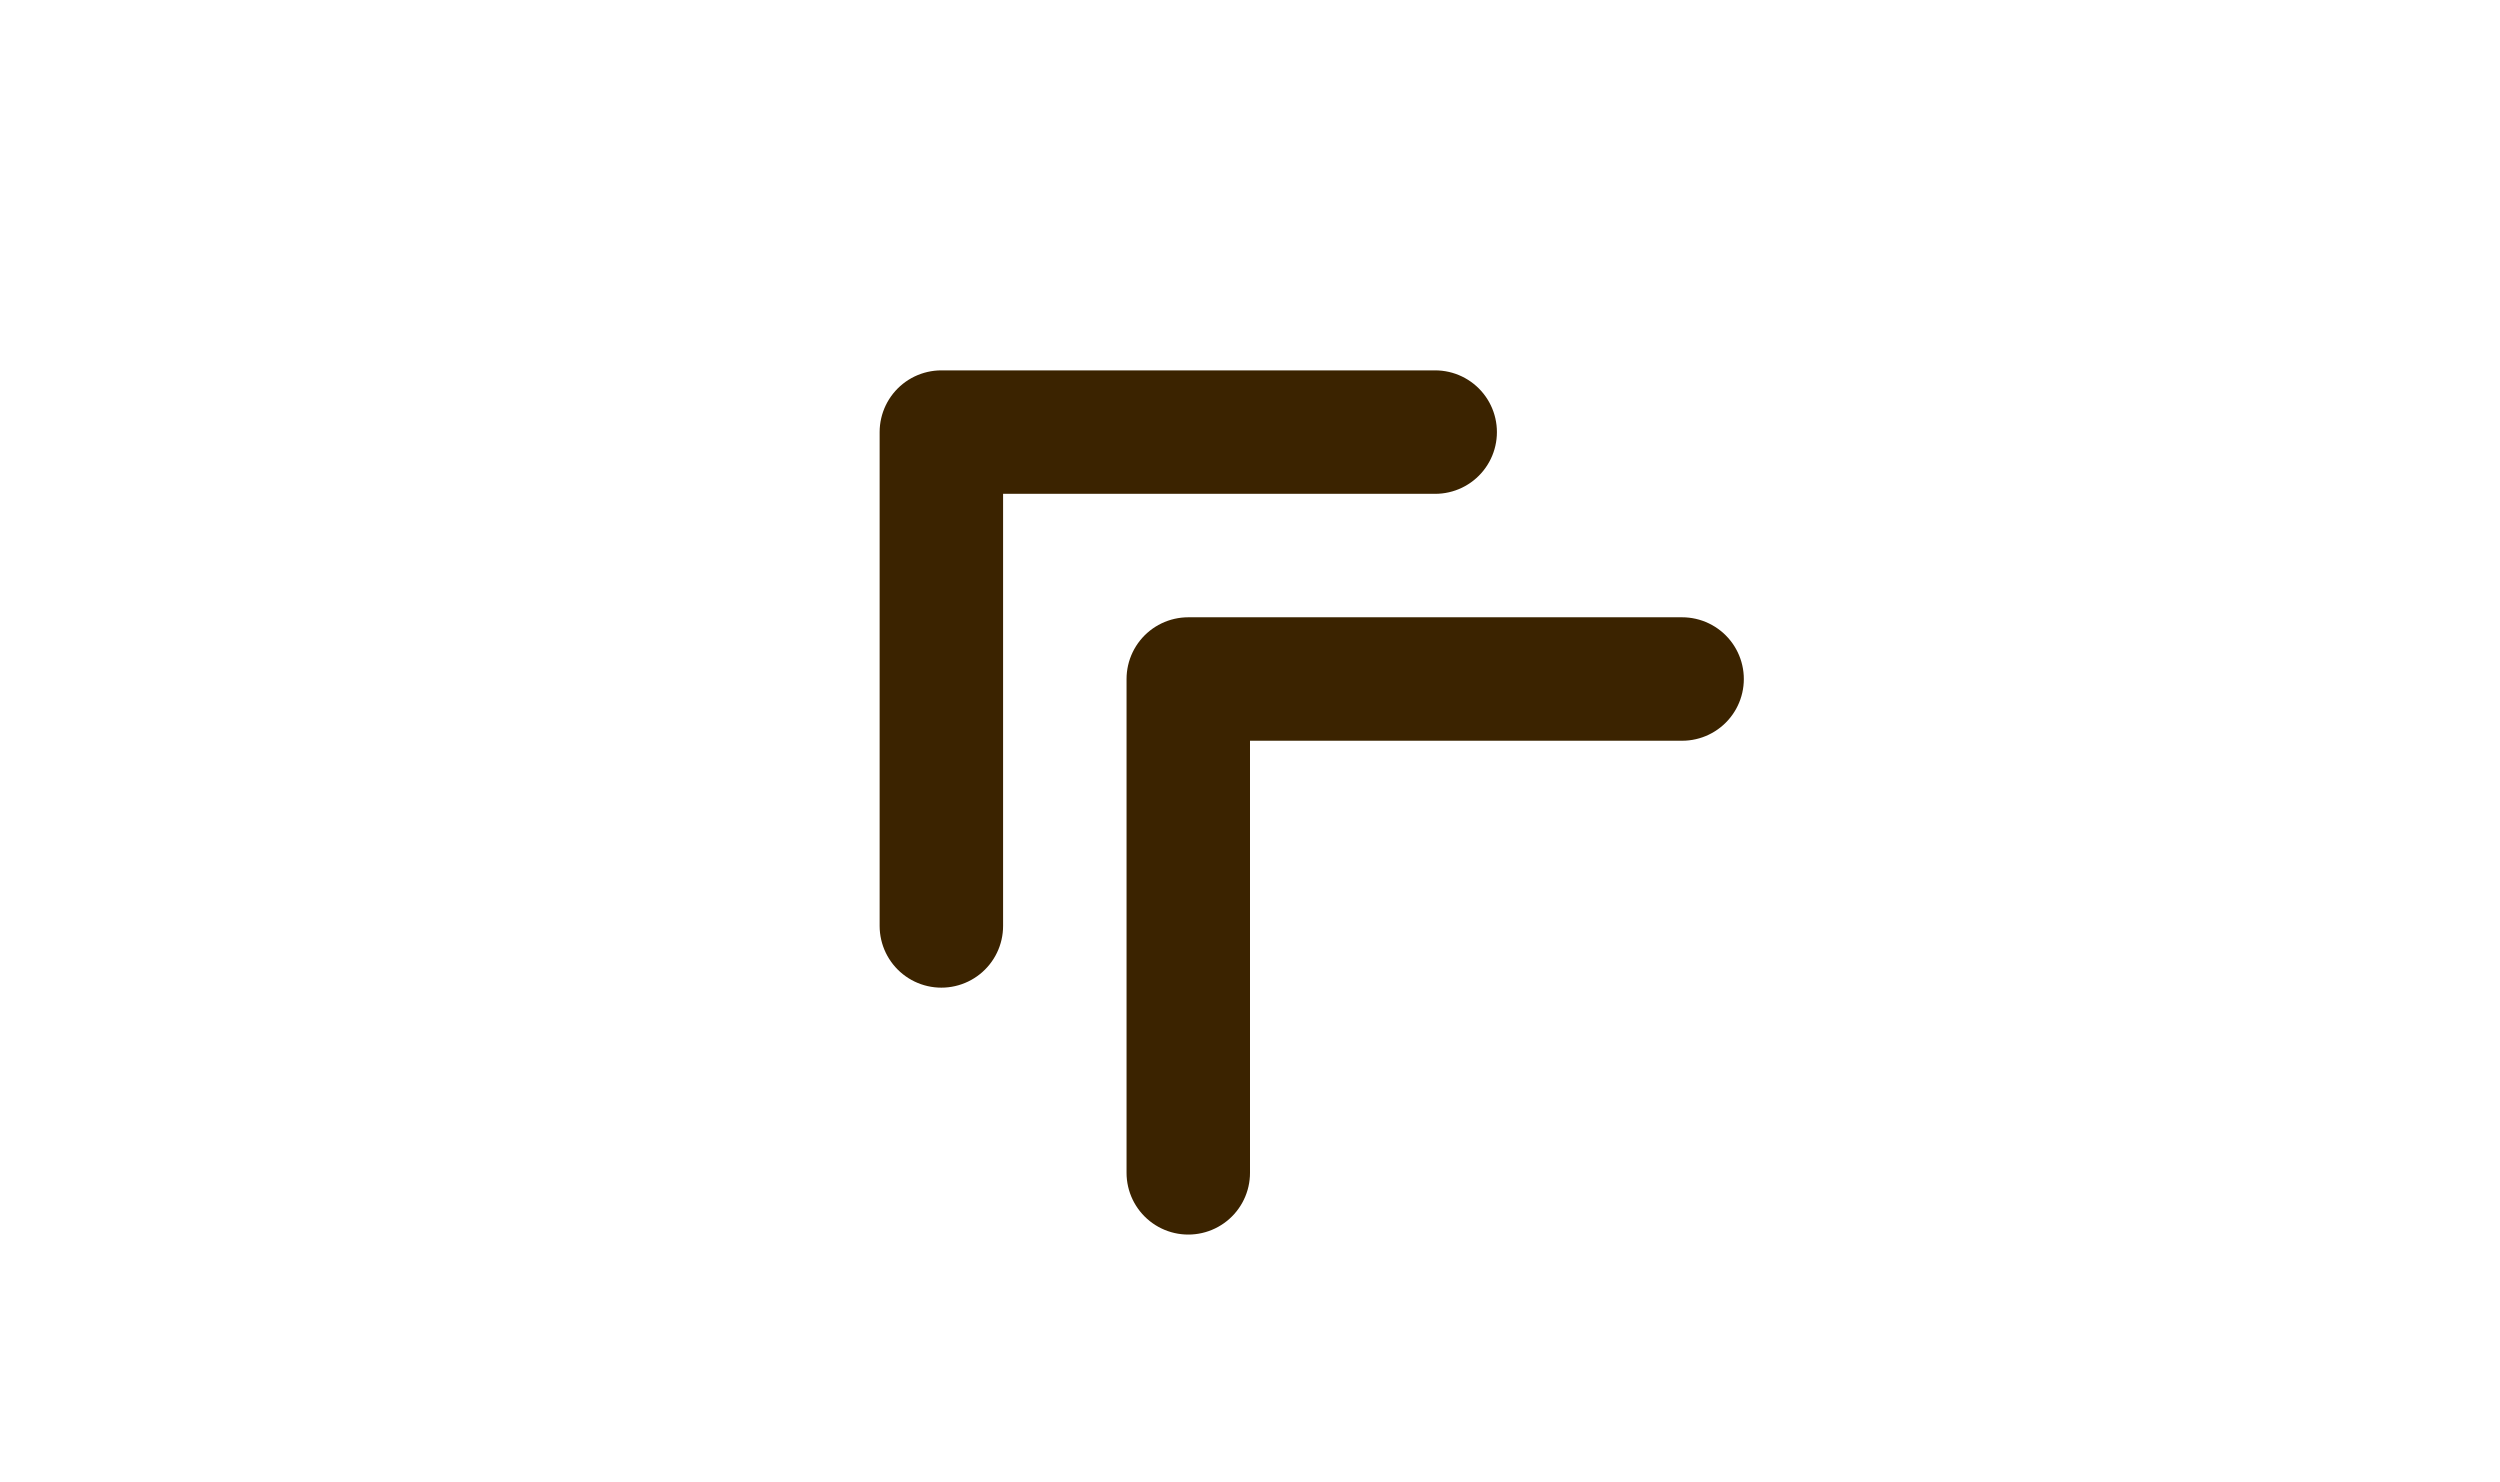
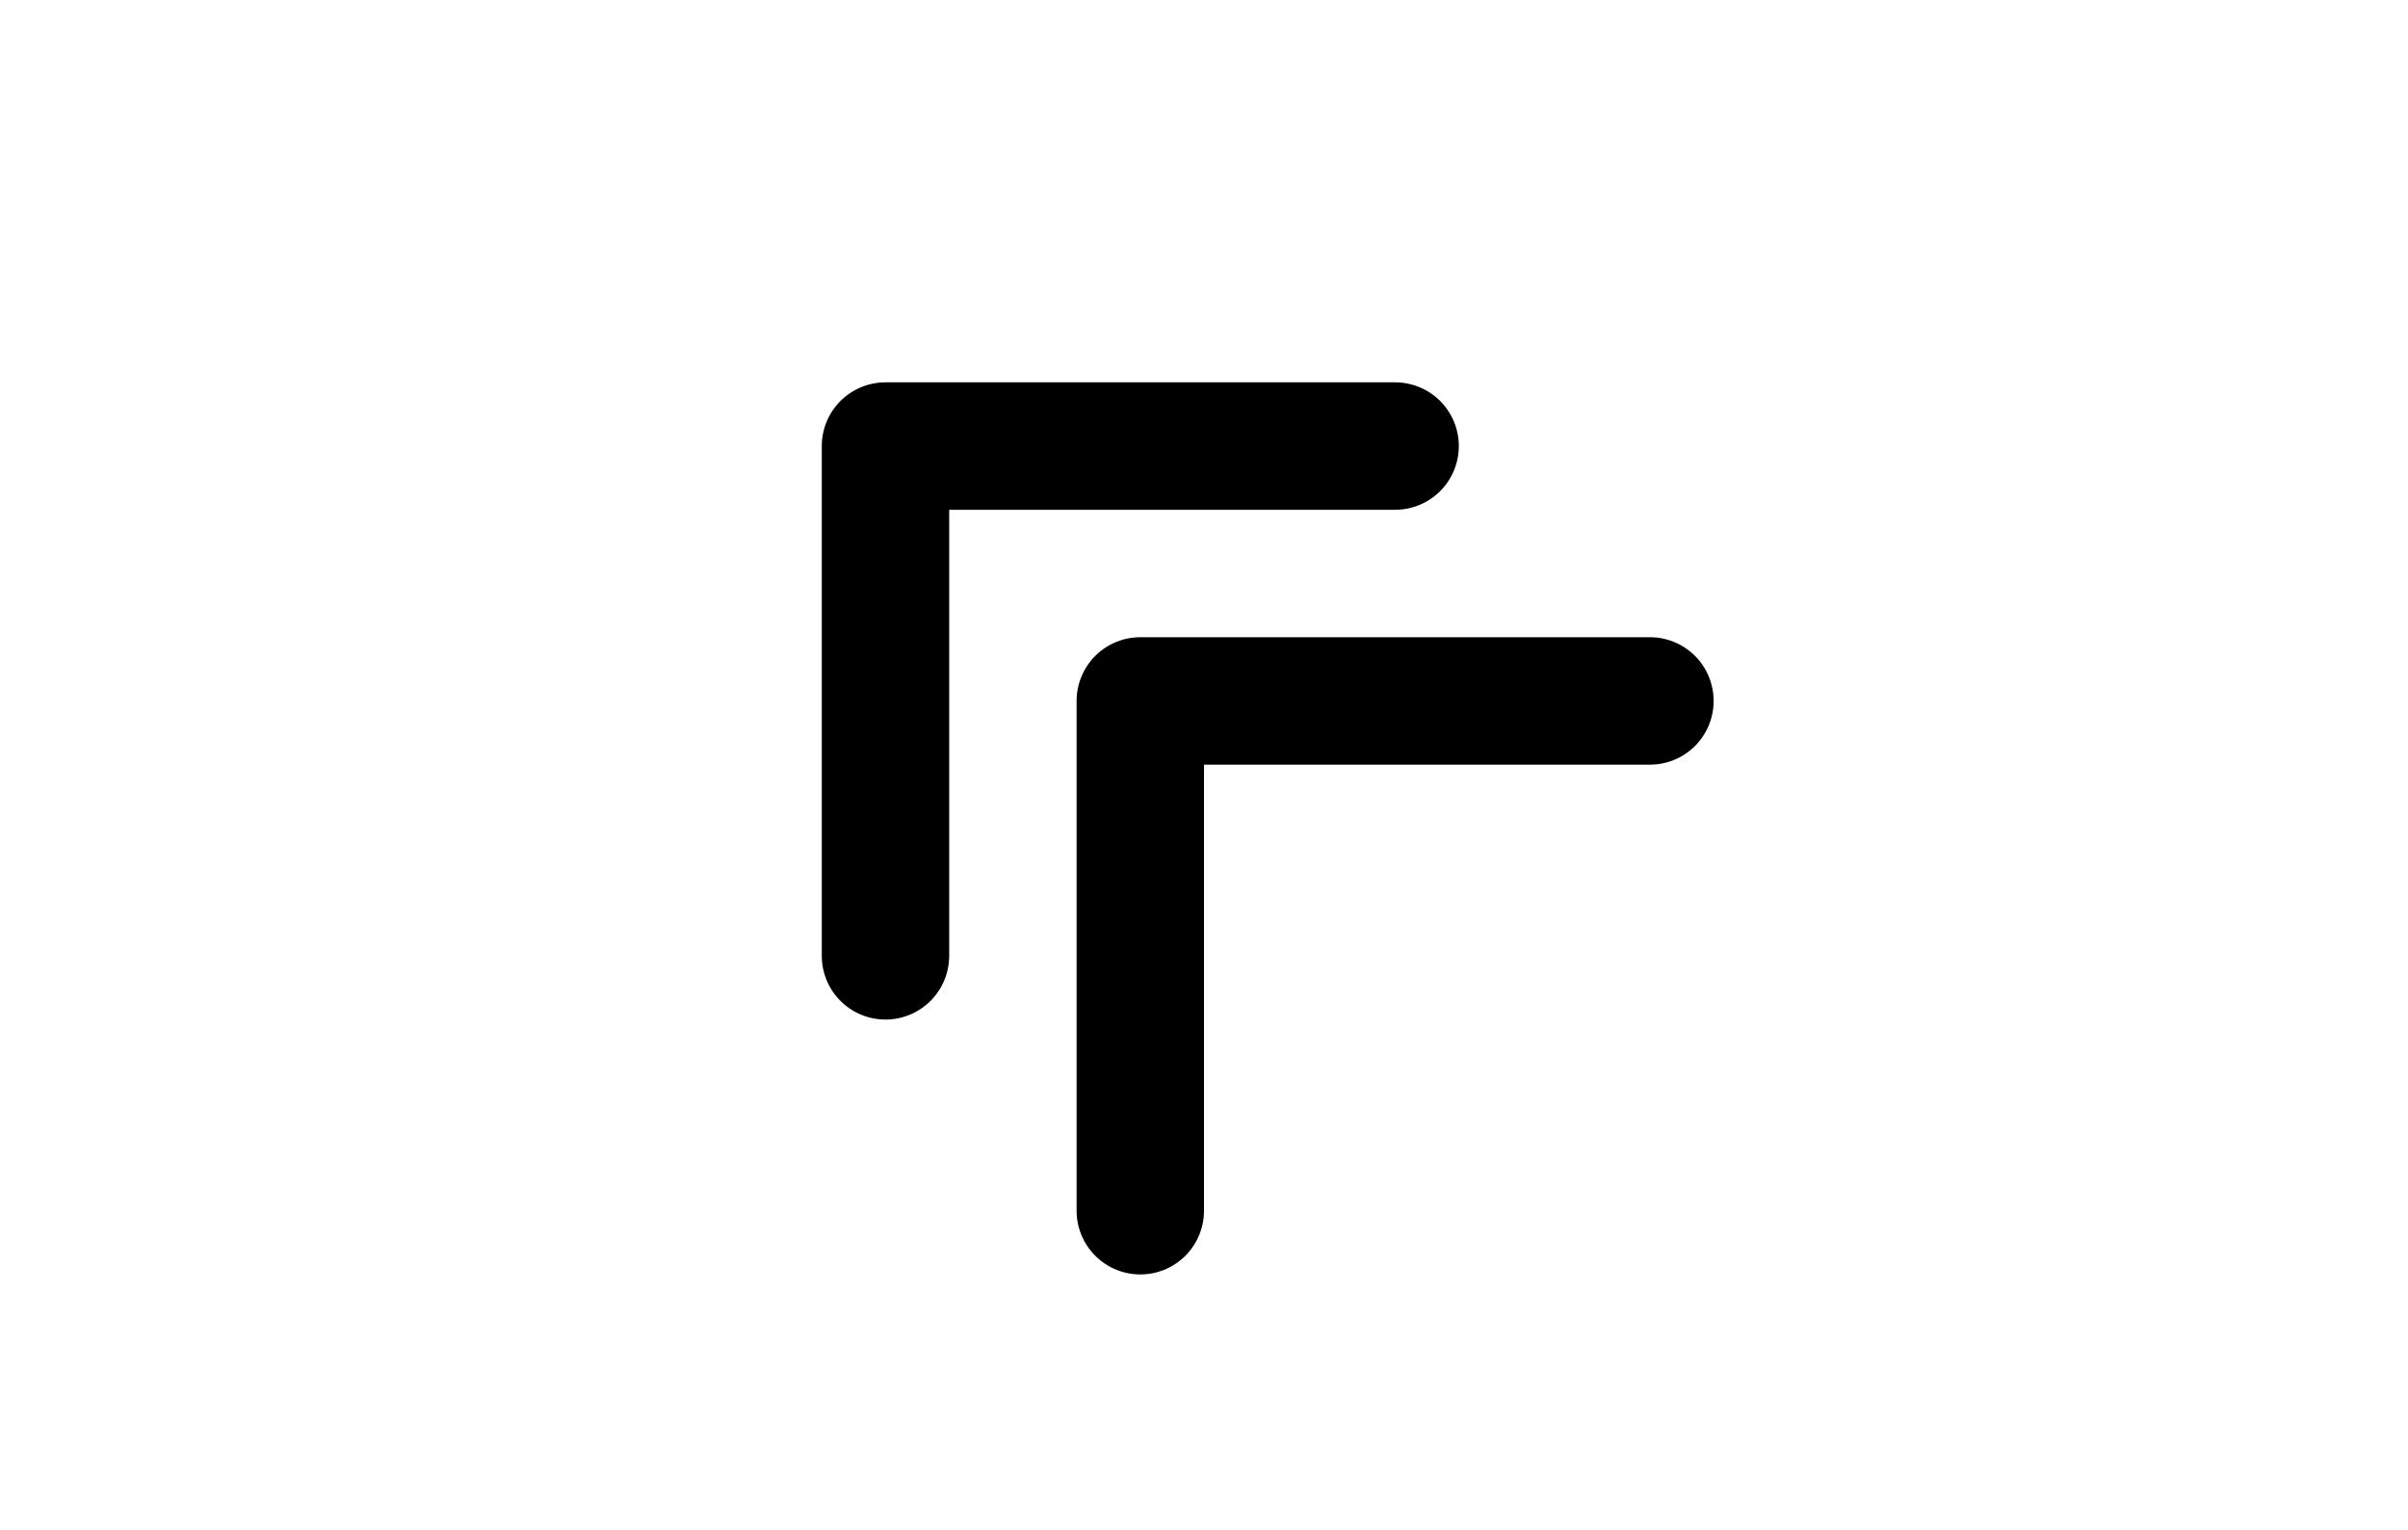
- <svg xmlns="http://www.w3.org/2000/svg" class="icon icon-tabler icon-tabler-chevrons-up-left" width="1350" height="800" viewBox="0 0 24 24" stroke-width="2" stroke="#3b2300" fill="none" stroke-linecap="round" stroke-linejoin="round">
+ <svg xmlns="http://www.w3.org/2000/svg" class="icon icon-tabler icon-tabler-chevrons-up-left" width="315" height="200" viewBox="0 0 24 24" stroke-width="2" stroke="#000000" fill="none" stroke-linecap="round" stroke-linejoin="round">
  <path stroke="none" d="M0 0h24v24H0z" fill="none" />
  <path d="M7 15v-8h8" />
  <path d="M11 19v-8h8" />
</svg>
